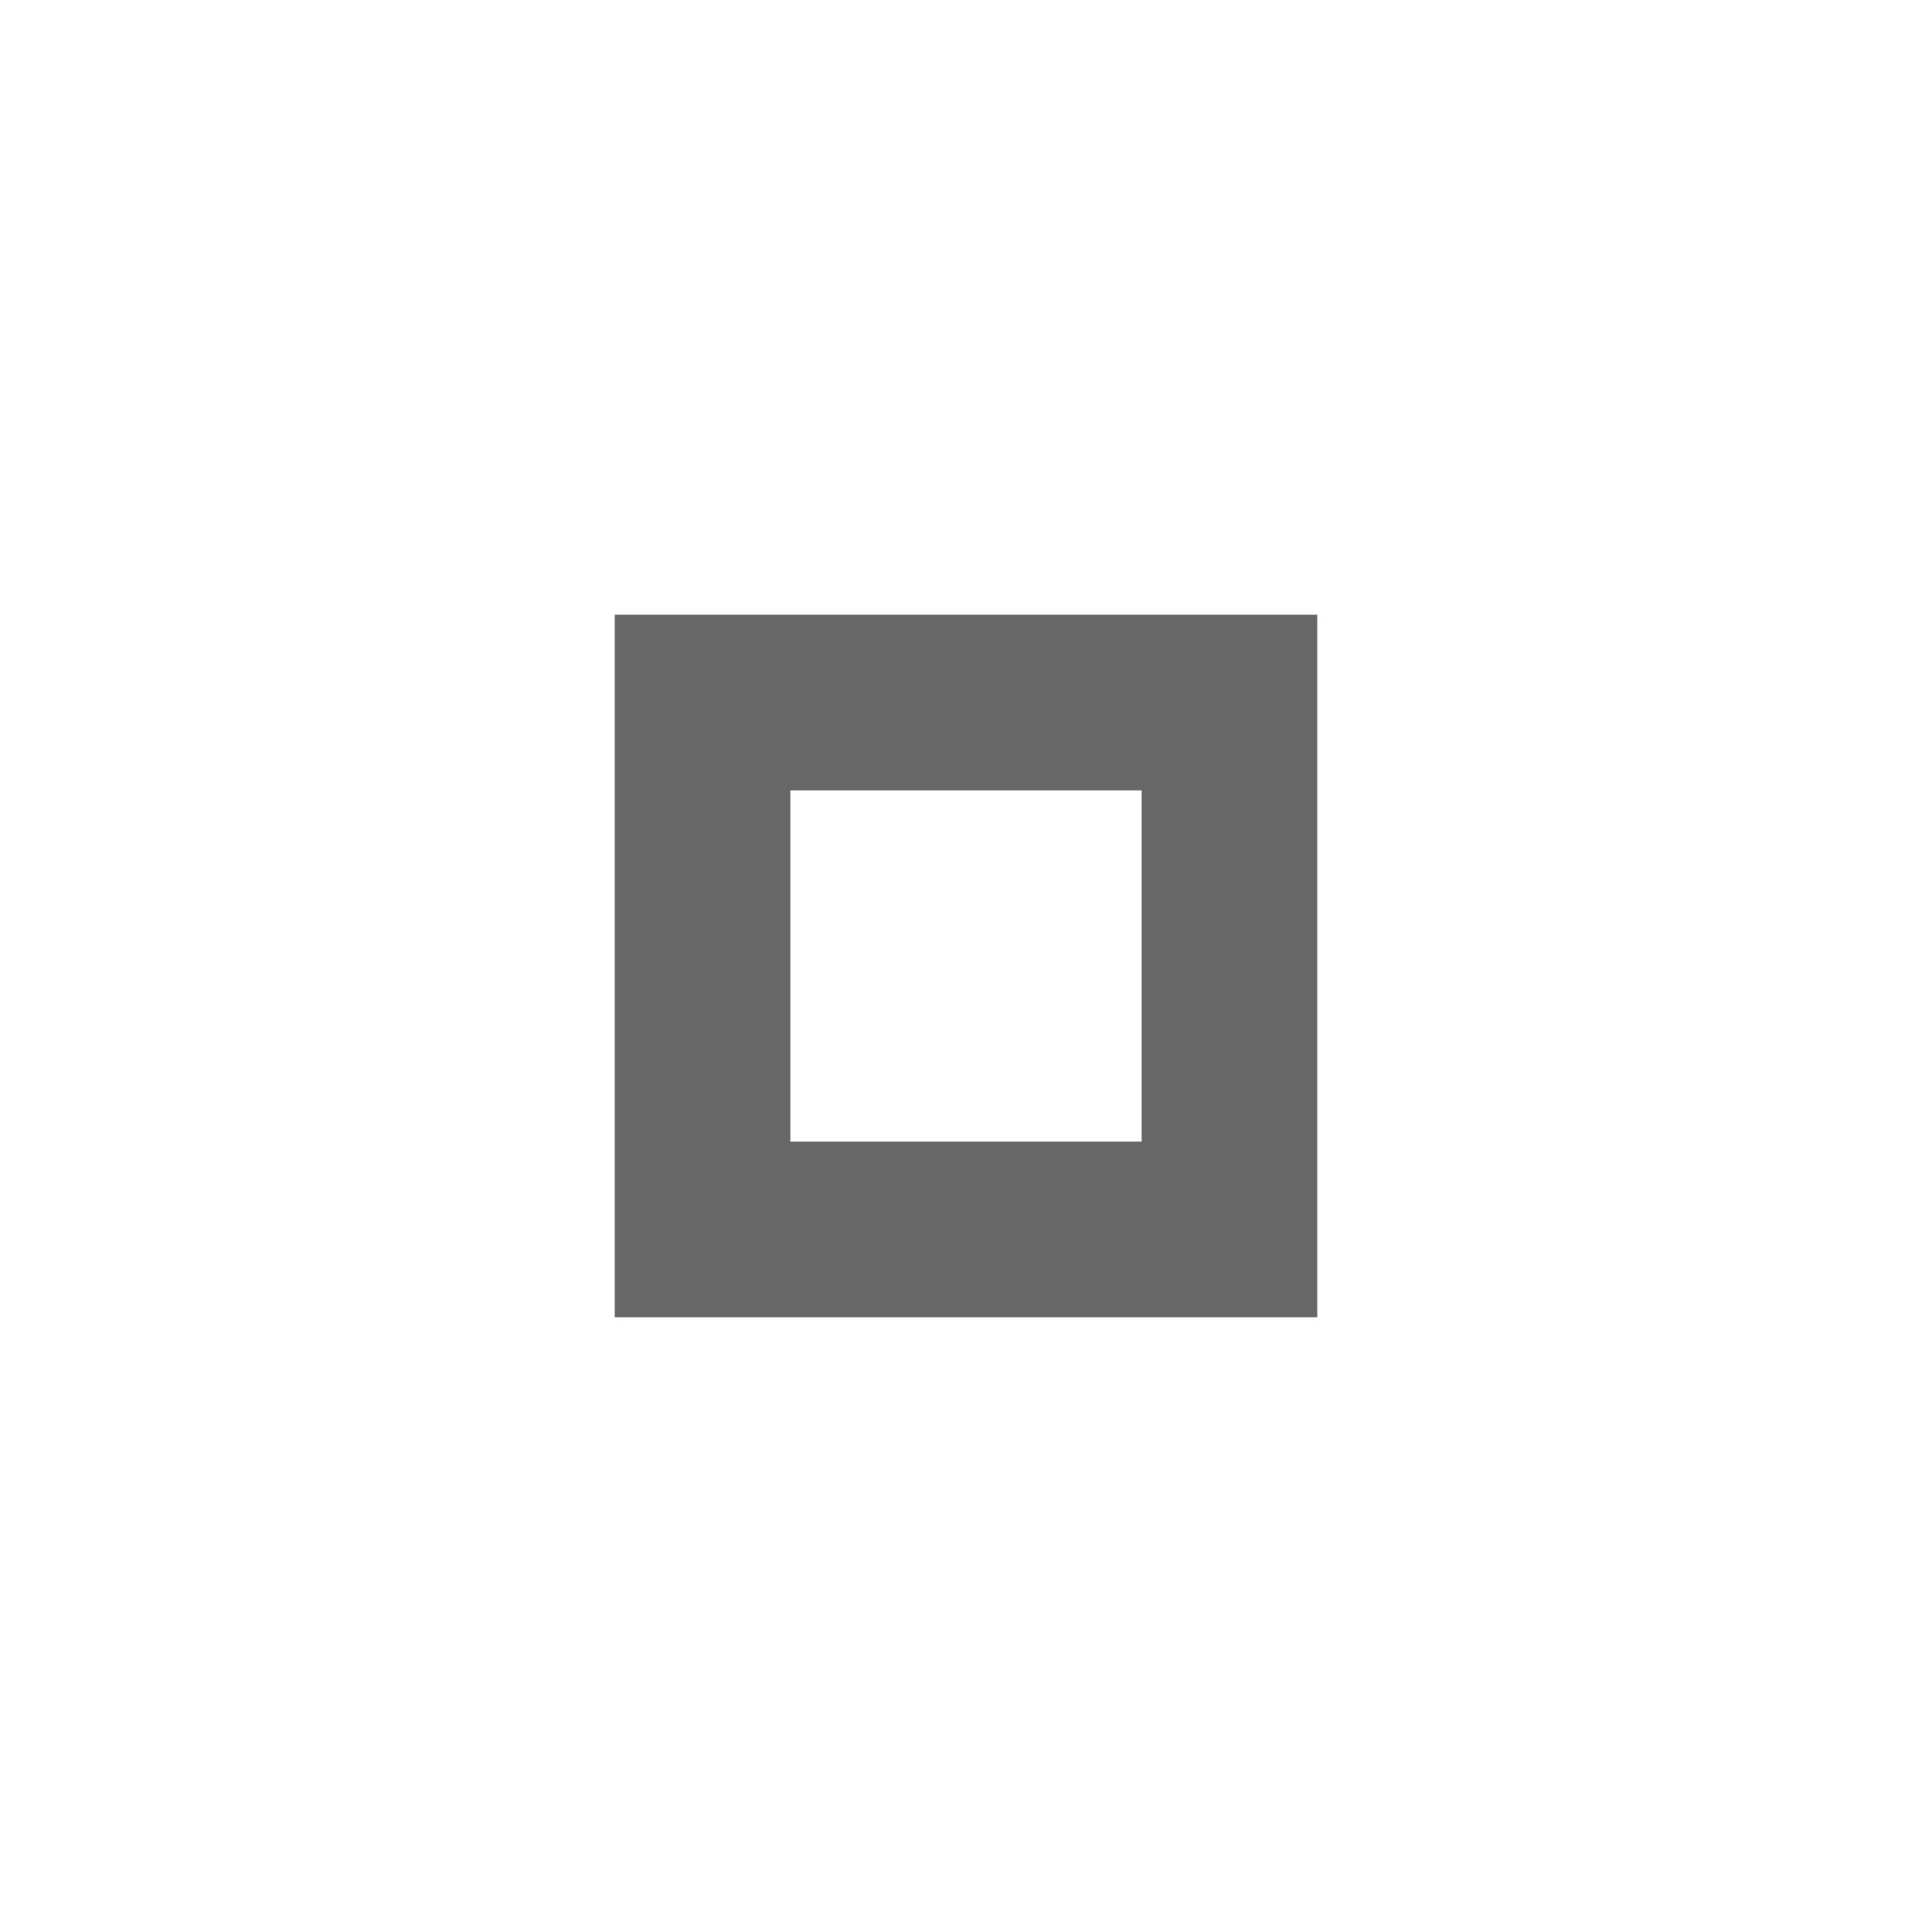
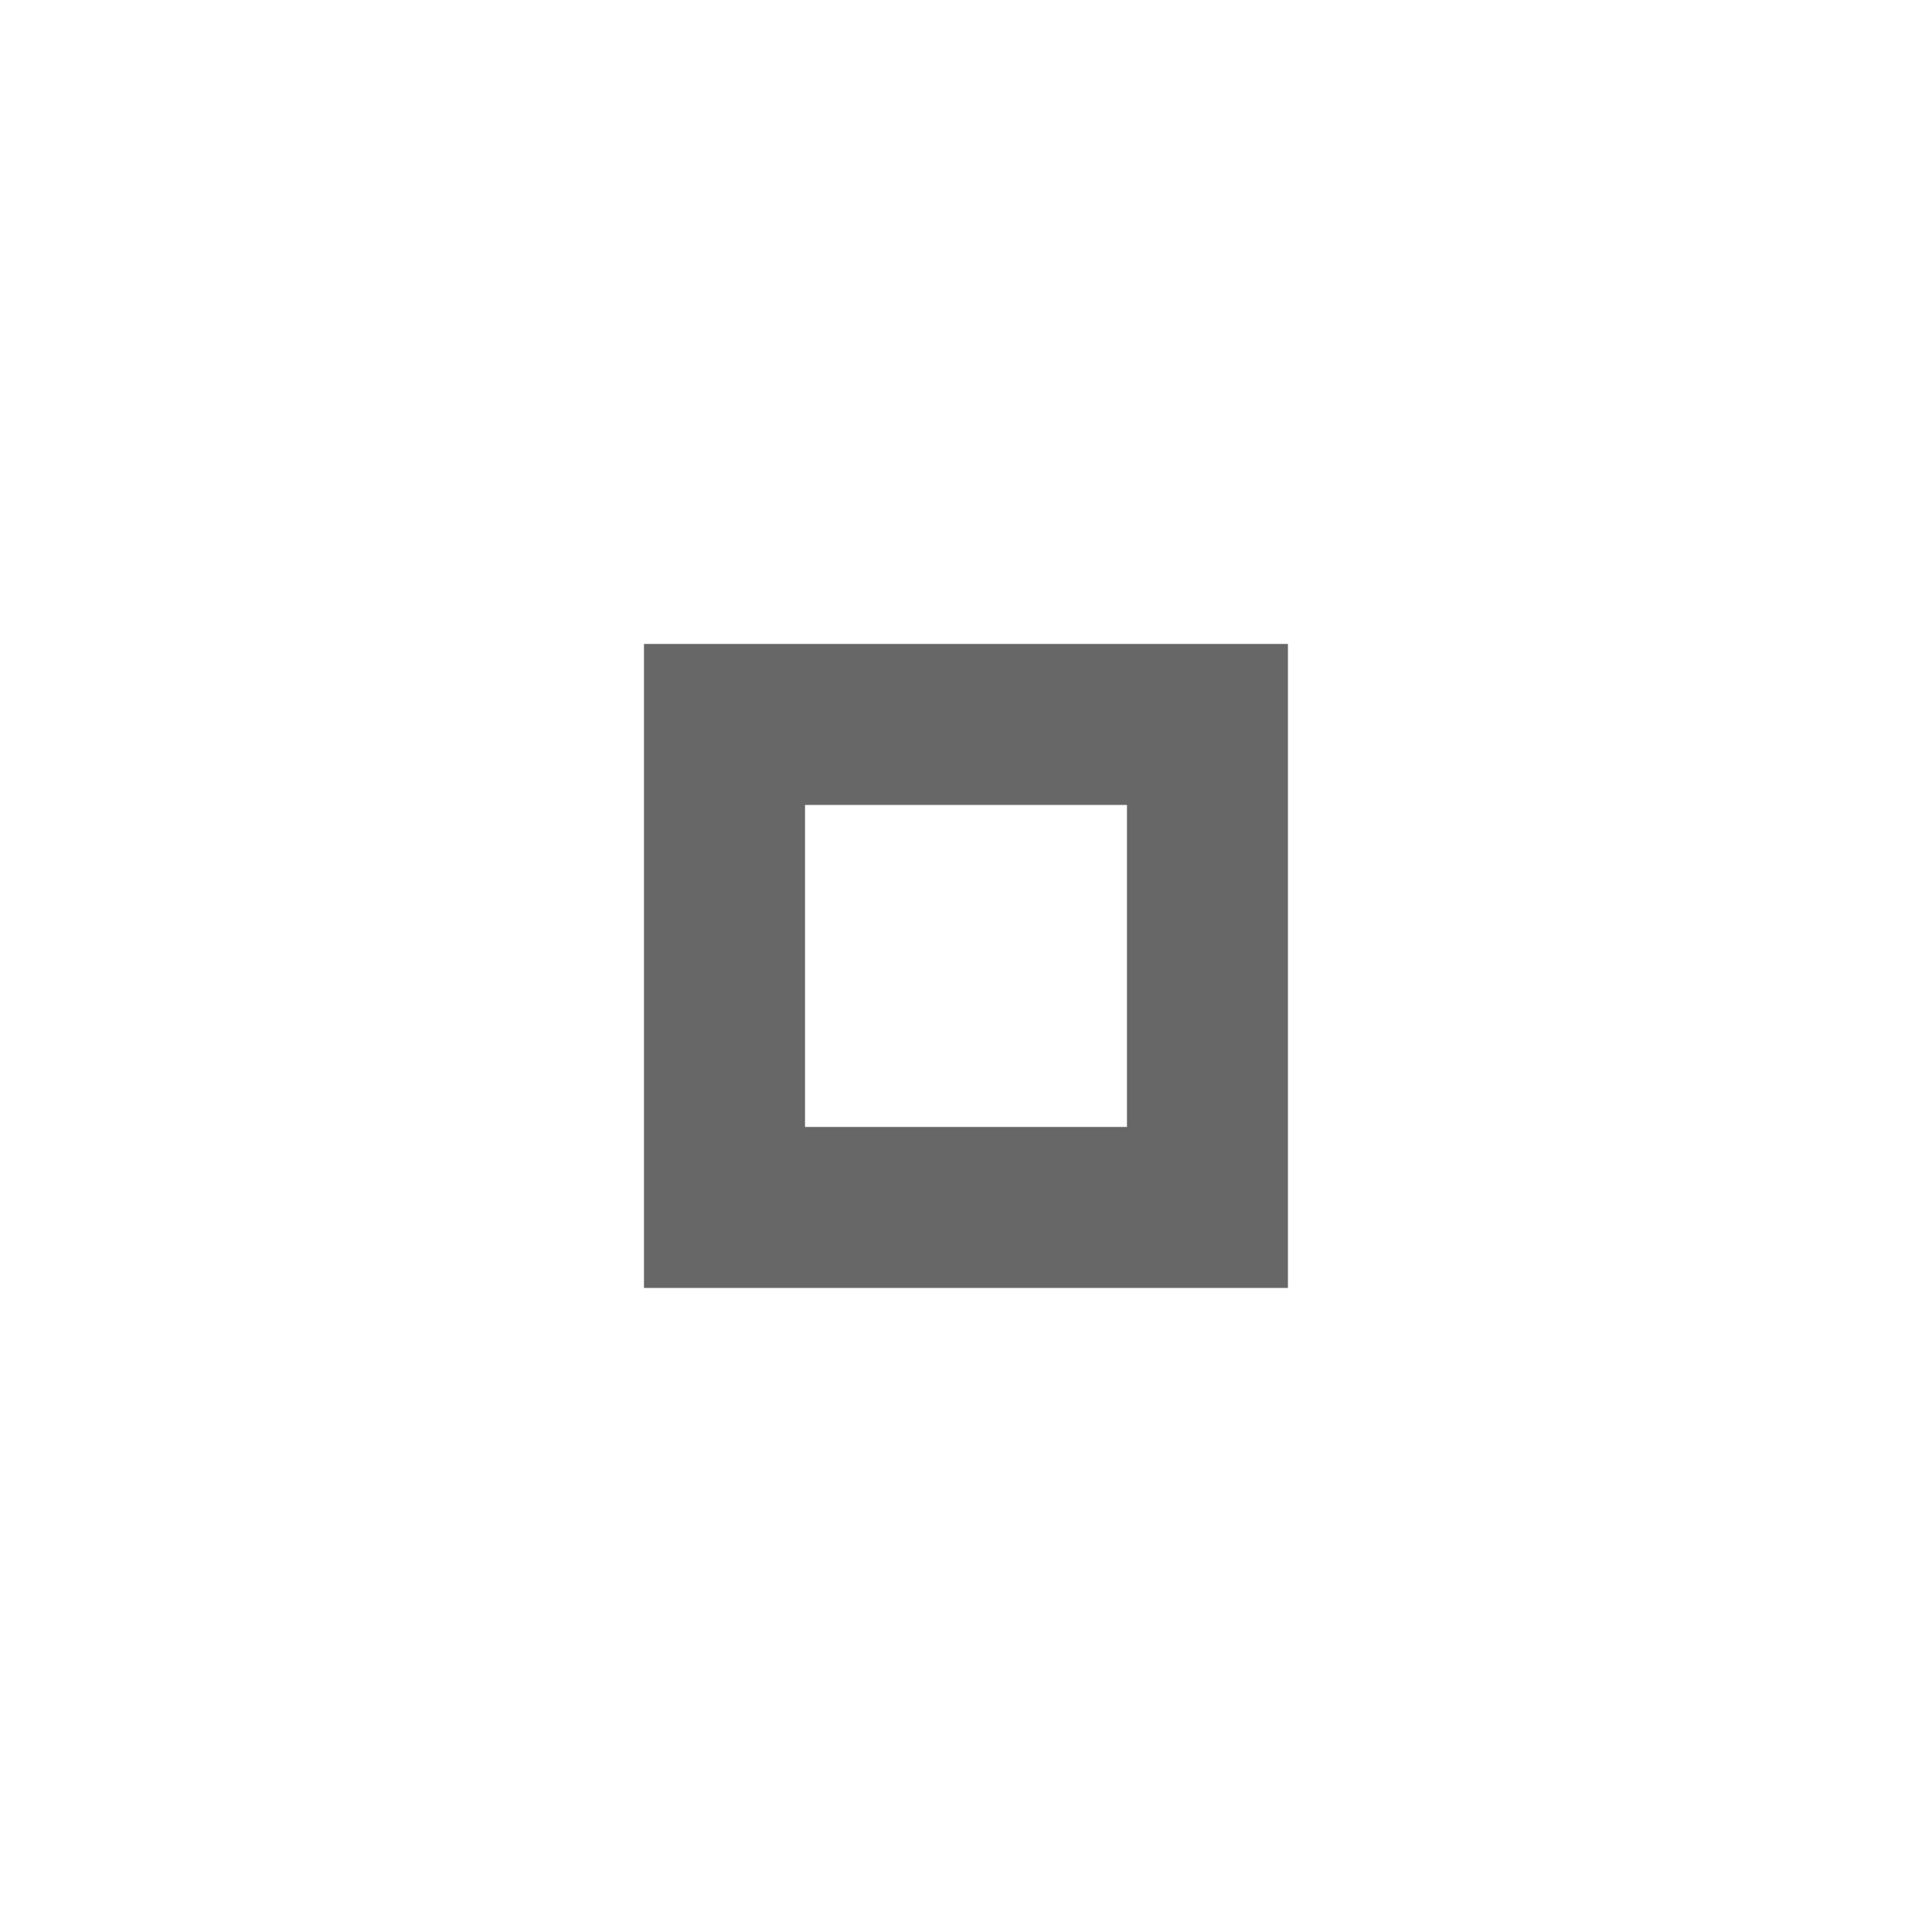
- <svg xmlns="http://www.w3.org/2000/svg" width="22" height="22" version="1.1">
-   <g id="pressed-center">
+ <svg xmlns="http://www.w3.org/2000/svg" width="24" height="24" version="1.1">
+   <g id="pressed-center" transform="matrix(1.090909,0,0,1.090909,-2.181818,0)">
    <rect style="opacity:0.001" width="22" height="22" x="46" y="0" />
    <circle style="opacity:0.16;fill:#000000" cx="57" cy="11" r="11" />
-     <path style="opacity:1;fill:#676767" d="m 53,7 v 2 6 h 8 V 9 7 Z m 2,2 h 4 v 3 1 h -4 v -1 z" />
+     <path style="opacity:1;fill:#676767" d="m 53.333,7.333 c 0,2.444 0,4.889 0,7.333 h 7.333 c 0,-2.444 0,-4.889 0,-7.333 z m 1.833,1.833 h 3.667 c 0,1.222 0,2.444 0,3.667 h -3.667 c 0,-1.222 0,-2.444 0,-3.667 z" />
  </g>
-   <g id="hover-center">
+   <g id="hover-center" transform="matrix(1.090909,0,0,1.090909,-1.090909,0)">
    <rect style="opacity:0.001" width="22" height="22" x="23" y="0" />
    <circle style="opacity:0.07;fill:#000000" cx="34" cy="11" r="11" />
-     <path style="opacity:1;fill:#676767" d="m 30,7 v 2 6 h 8 V 9 7 Z m 2,2 h 4 v 3 1 h -4 v -1 z" />
+     <path style="opacity:1;fill:#676767" d="m 30.333,7.333 c 0,2.444 0,4.889 0,7.333 h 7.333 c 0,-2.444 0,-4.889 0,-7.333 z m 1.833,1.833 h 3.667 c 0,1.222 0,2.444 0,3.667 h -3.667 c 0,-1.222 0,-2.444 0,-3.667 z" />
  </g>
-   <g id="active-center">
+   <g id="active-center" transform="scale(1.090909)">
    <rect style="opacity:0.001" width="22" height="22" x="0" y="0" />
-     <path style="opacity:1;fill:#676767" d="M 7 7 L 7 9 L 7 15 L 15 15 L 15 9 L 15 7 L 7 7 z M 9 9 L 13 9 L 13 12 L 13 13 L 9 13 L 9 12 L 9 9 z" />
+     <path style="opacity:1;fill:#676767" d="m 7.333,7.333 c 0,2.444 0,4.889 0,7.333 h 7.333 c 0,-2.444 0,-4.889 0,-7.333 z m 1.833,1.833 h 3.667 c 0,1.222 0,2.444 0,3.667 H 9.167 c 0,-1.222 0,-2.444 0,-3.667 z" />
  </g>
-   <g id="inactive-center" transform="translate(69,0)">
+   <g id="inactive-center" transform="matrix(1.090909,0,0,1.090909,72,0)">
    <rect style="opacity:0.001" width="22" height="22" x="0" y="0" />
-     <path id="rect4139-3" style="opacity:0.7;fill:#676767" transform="translate(-69)" d="M 76 7 L 76 9 L 76 15 L 84 15 L 84 9 L 84 7 L 76 7 z M 78 9 L 82 9 L 82 12 L 82 13 L 78 13 L 78 12 L 78 9 z" />
+     <path style="opacity:0.7;fill:#676767" d="m 7.333,7.333 c 0,2.444 0,4.889 0,7.333 h 7.333 c 0,-2.444 0,-4.889 0,-7.333 z m 1.833,1.833 h 3.667 c 0,1.222 0,2.444 0,3.667 H 9.167 c 0,-1.222 0,-2.444 0,-3.667 z" />
  </g>
-   <g id="deactivated-center" transform="translate(92,0)">
+   <g id="deactivated-center" transform="matrix(1.090909,0,0,1.090909,96,0)">
    <rect style="opacity:0.001" width="22" height="22" x="0" y="0" />
-     <path style="opacity:0.7;fill:#676767" transform="translate(-92)" d="M 99 7 L 99 9 L 99 15 L 107 15 L 107 9 L 107 7 L 99 7 z M 101 9 L 105 9 L 105 12 L 105 13 L 101 13 L 101 12 L 101 9 z" />
+     <path style="opacity:0.7;fill:#676767" d="m 7.333,7.333 c 0,2.444 0,4.889 0,7.333 h 7.333 c 0,-2.444 0,-4.889 0,-7.333 z m 1.833,1.833 h 3.667 c 0,1.222 0,2.444 0,3.667 H 9.167 c 0,-1.222 0,-2.444 0,-3.667 z" />
  </g>
</svg>
